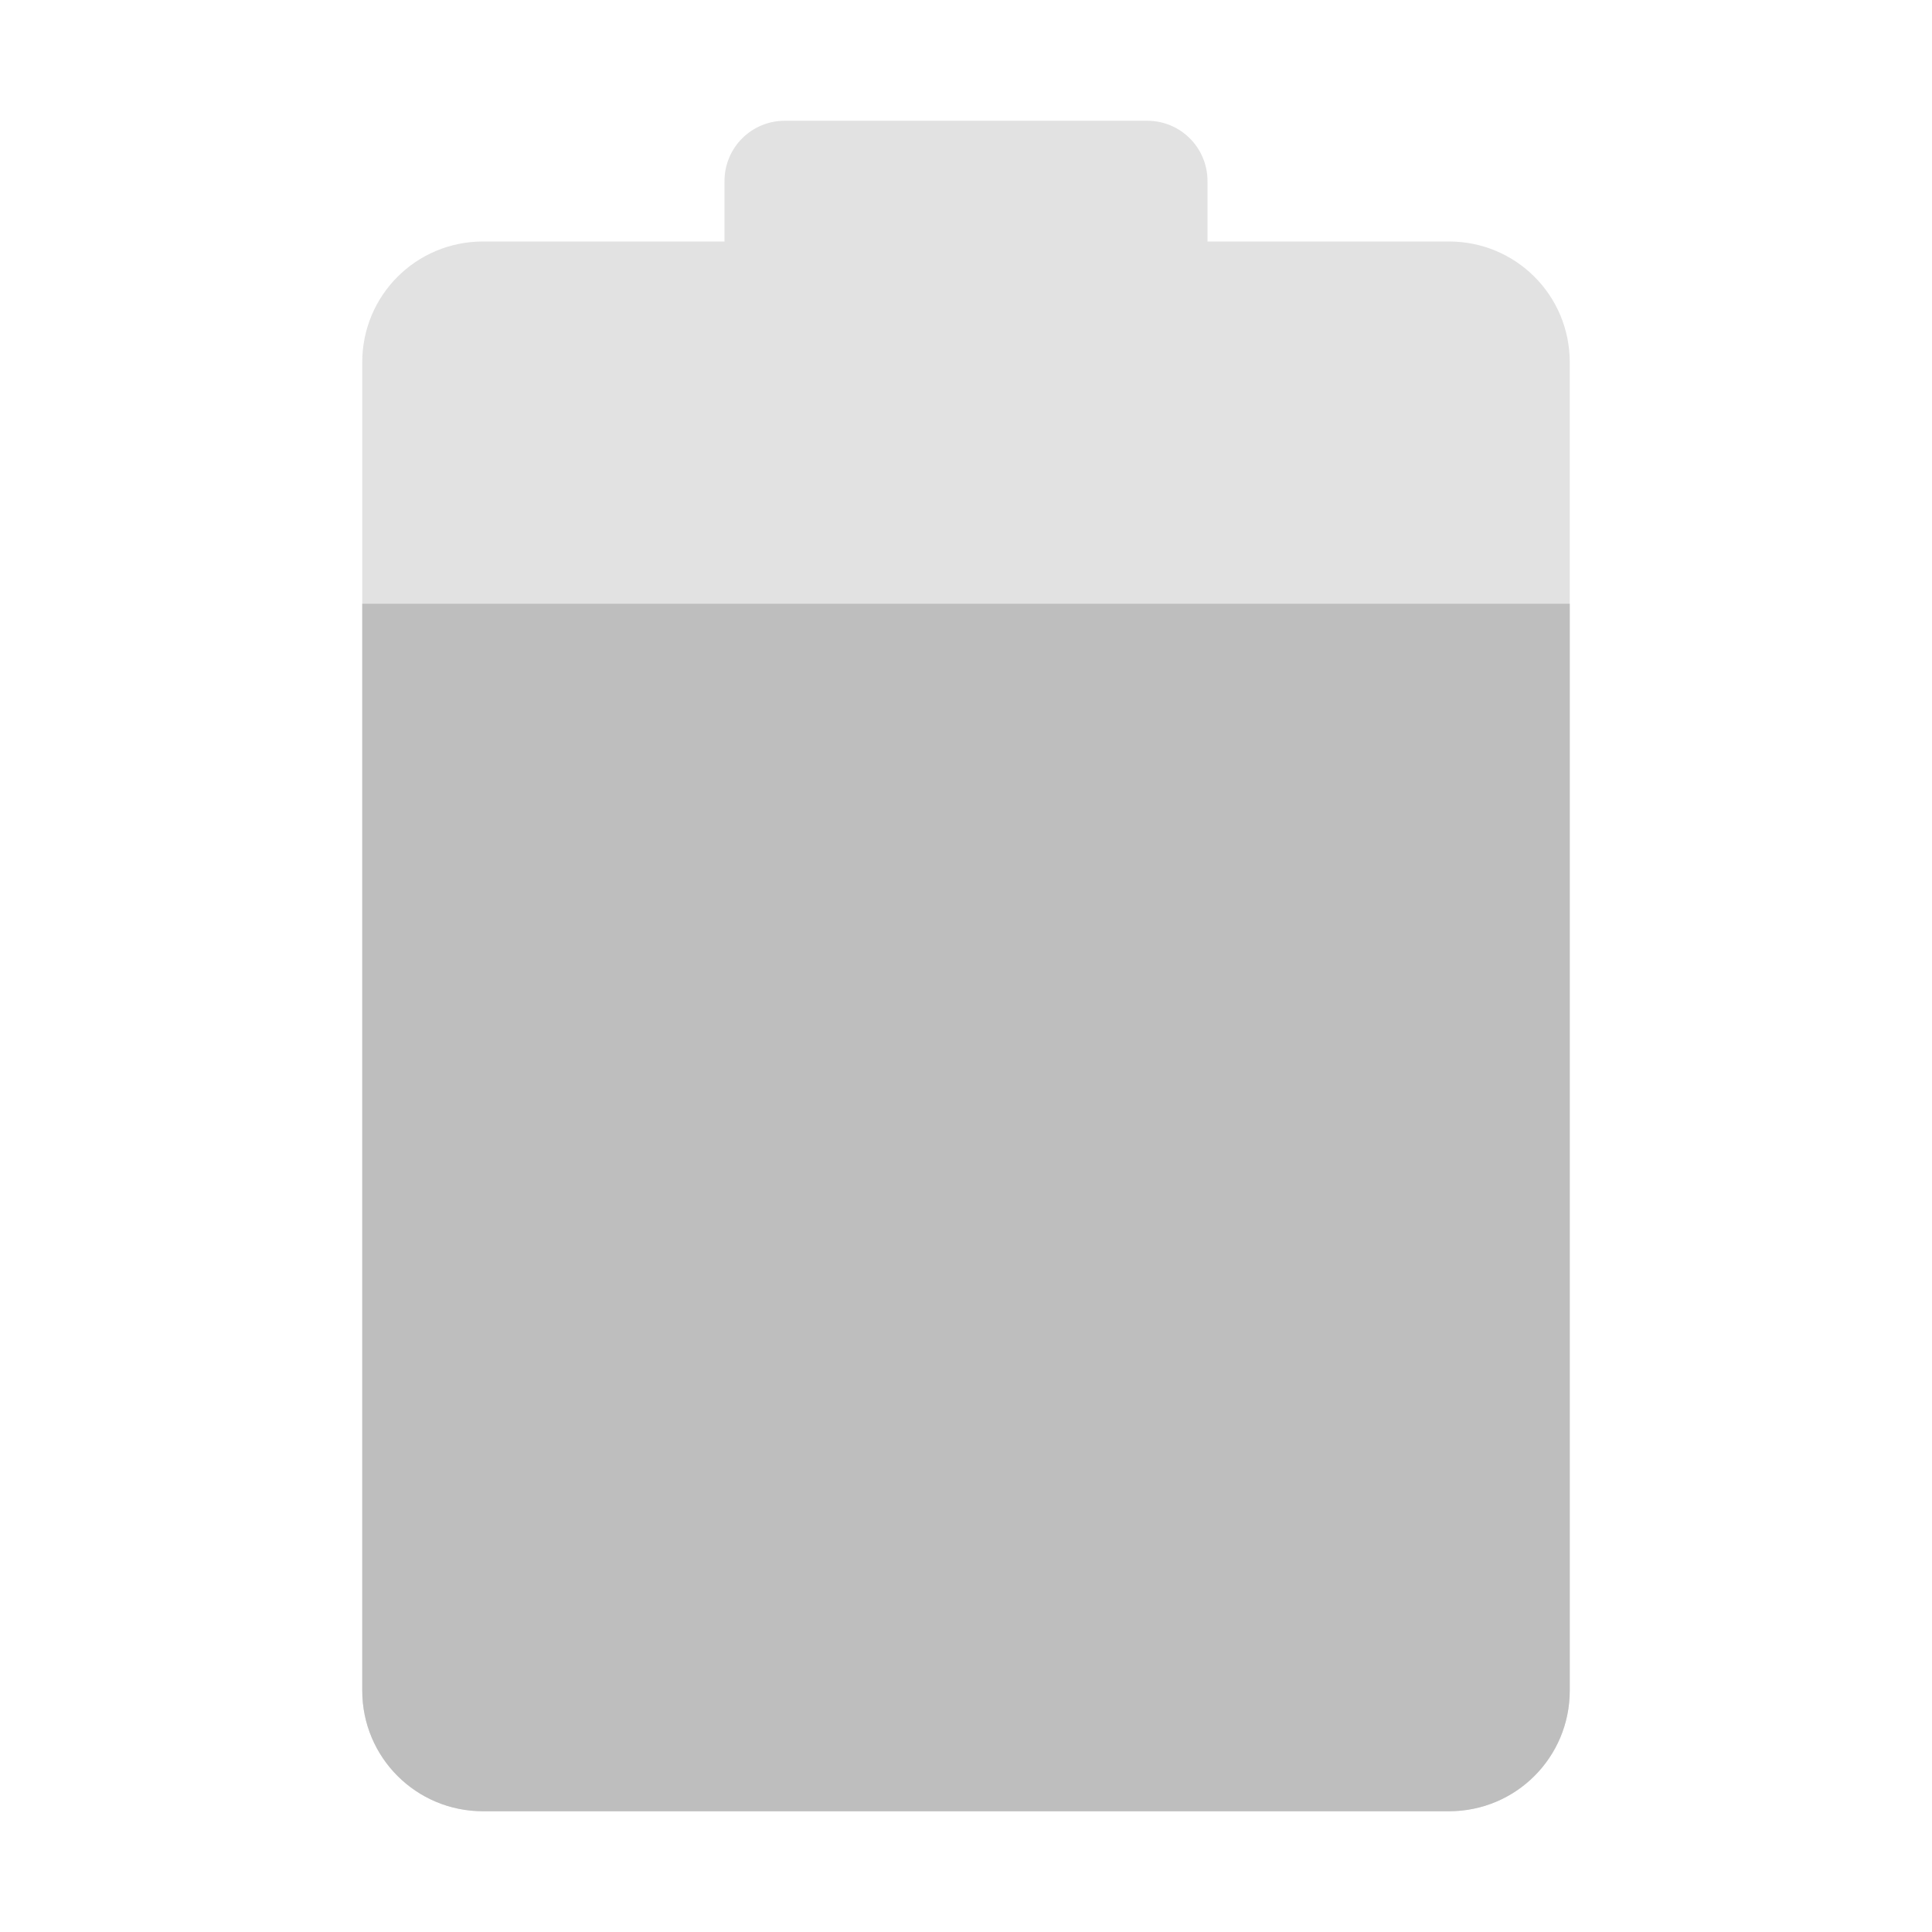
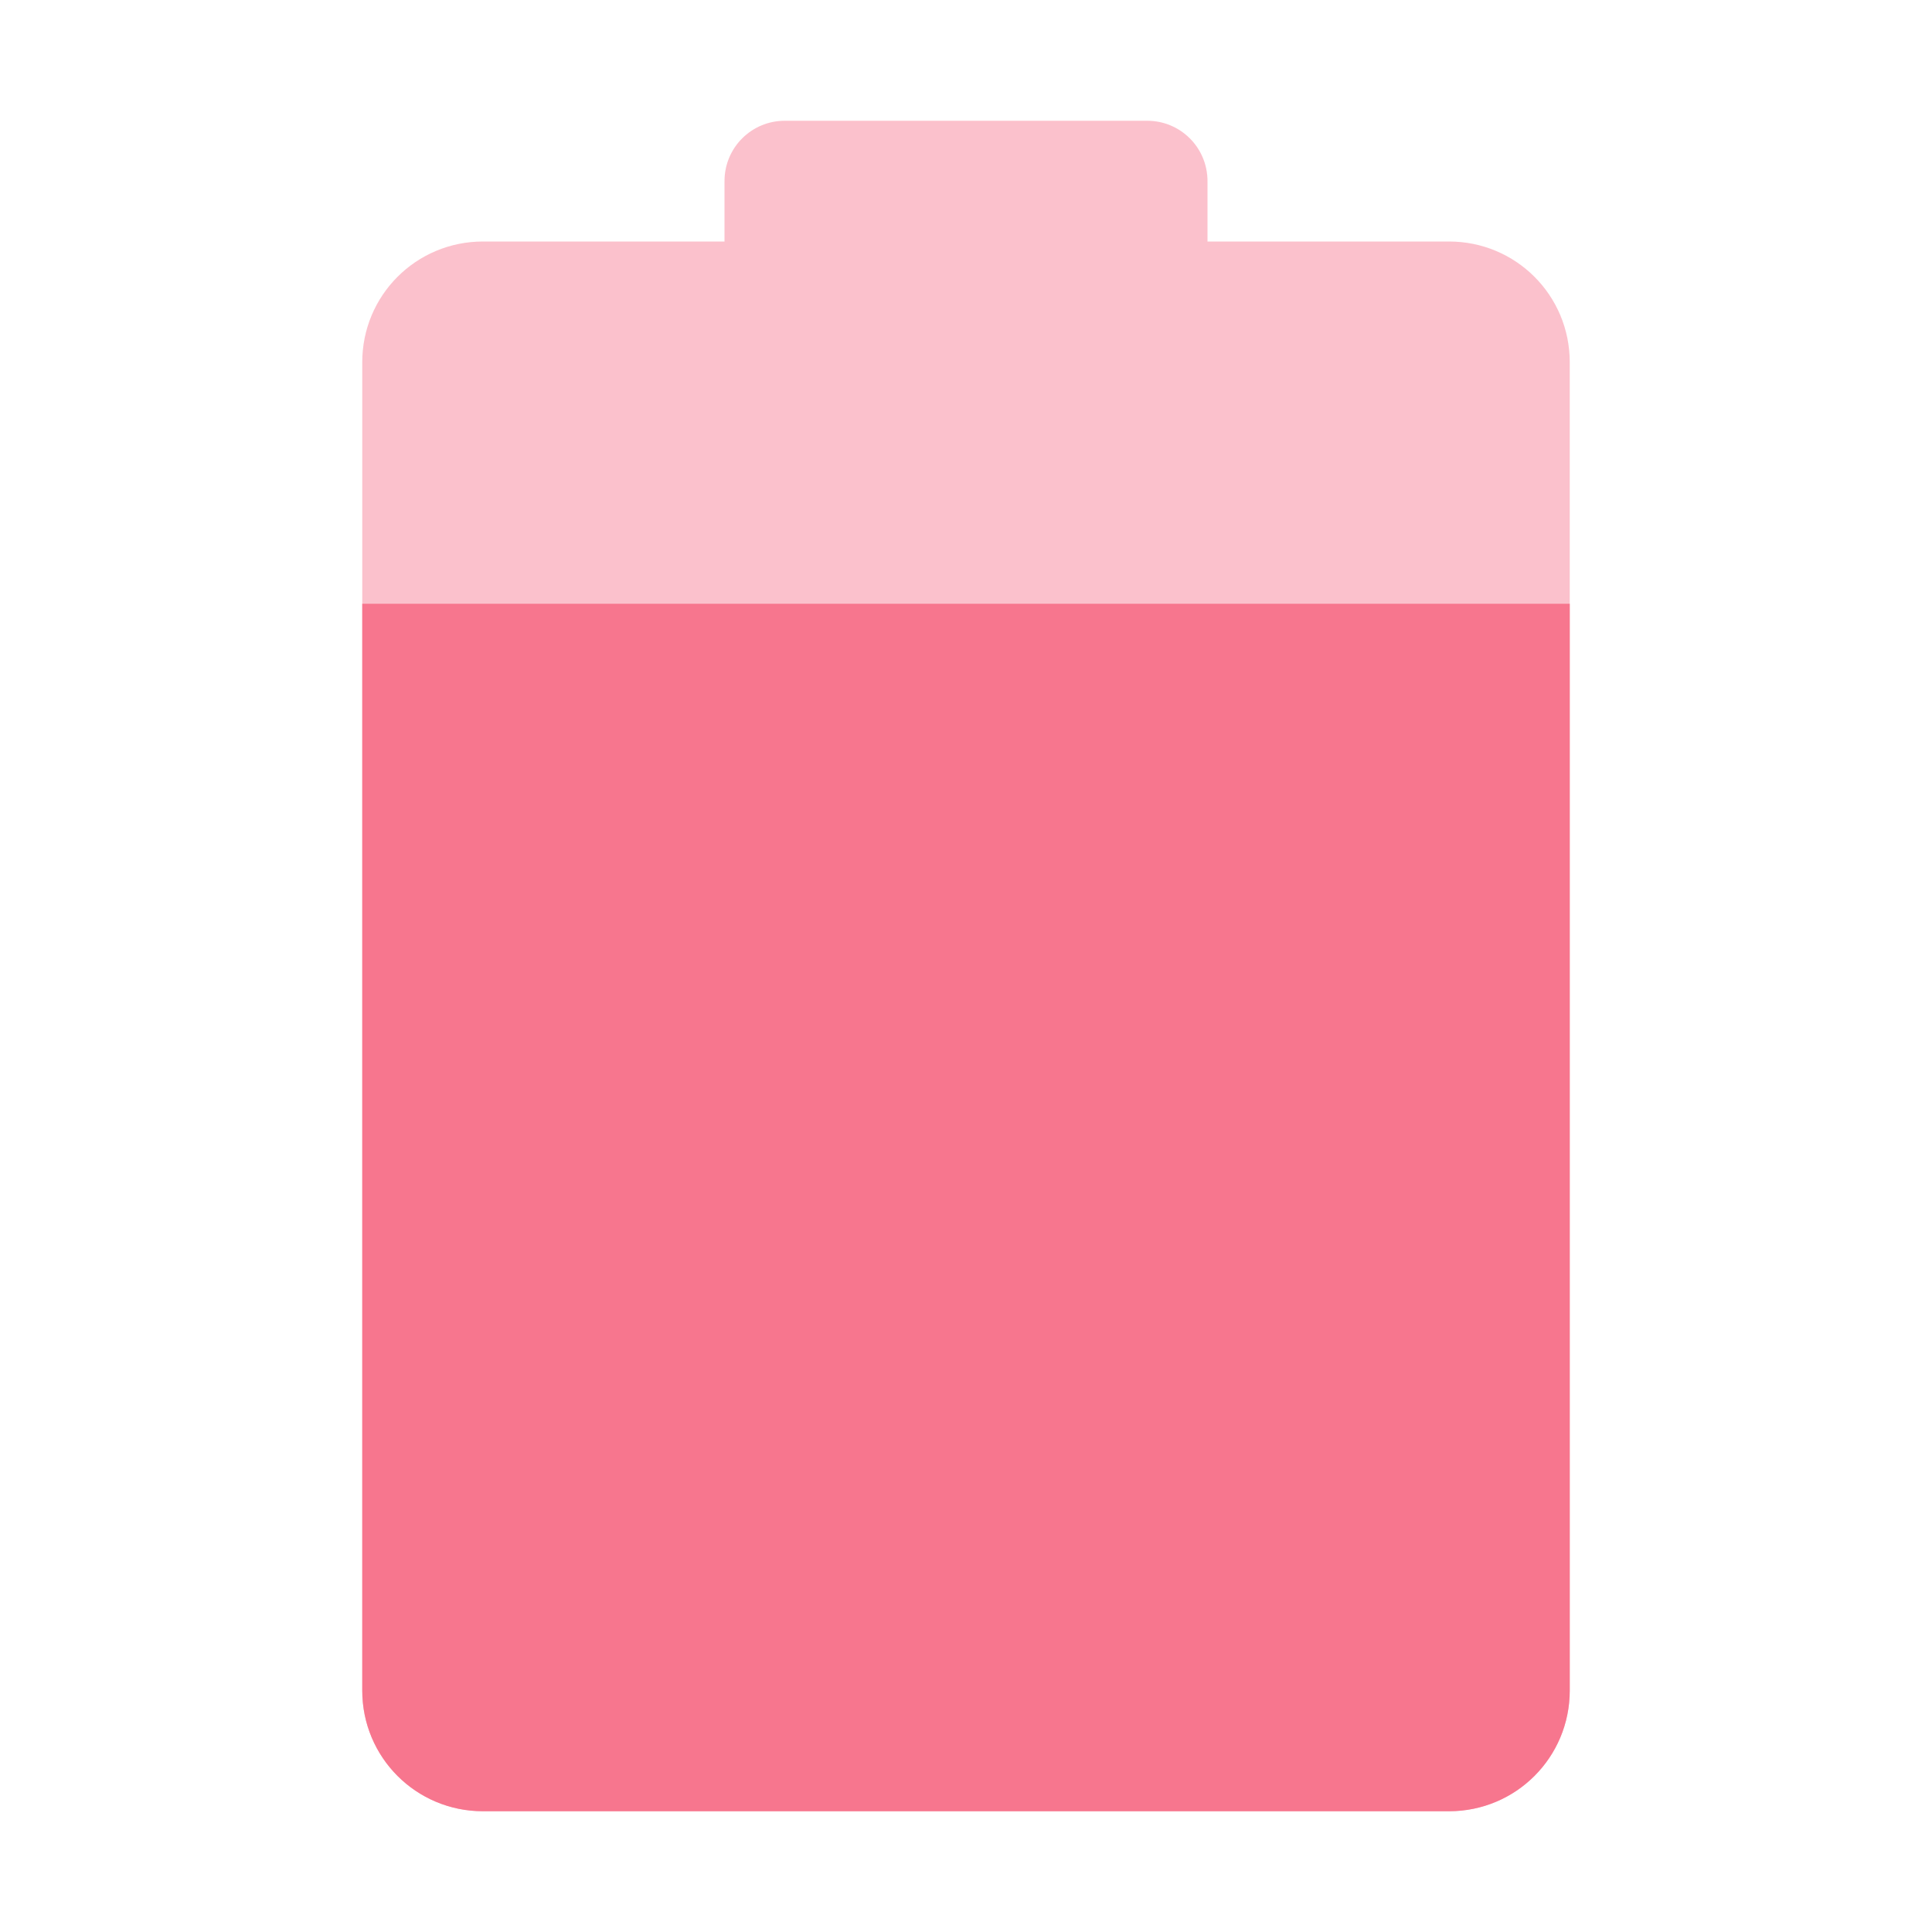
<svg xmlns="http://www.w3.org/2000/svg" width="16" height="16" id="svg2" version="1.0" style="display:inline">
  <defs id="defs4" />
  <g id="layer1" style="display:inline" transform="translate(0,-6)">
    <rect style="color:#000000;fill:#4e9a06;fill-opacity:1;fill-rule:nonzero;stroke:none;stroke-width:1.5;marker:none;visibility:visible;display:inline;overflow:visible;enable-background:accumulate" id="rect2999" width="7" height="10" x="24" y="10" rx="0.5" />
-     <path style="fill:#bebebe;fill-opacity:1;stroke:none;display:inline" d="m -18,20.75 c 0,0.693 0.557,1.25 1.25,1.25 l 8.5,0 C -7.558,22 -7,21.442 -7,20.75 L -7,9.25 C -7,8.557 -7.558,8 -8.25,8 L -10,8 -10,7 -10,6.5 C -10,6.223 -10.223,6 -10.5,6 l -0.5,0 -3,0 -0.5,0 C -14.777,6 -15,6.223 -15,6.5 l 0,0.5 0,1 -1.75,0 C -17.442,8 -18,8.557 -18,9.25 l 0,11.5 z m 2,-1.5 0,-8.5 c 0,-0.415 0.335,-0.75 0.75,-0.75 l 5.5,0 c 0.415,0 0.75,0.335 0.75,0.75 l 0,8.5 C -9,19.666 -9.335,20 -9.75,20 l -5.5,0 C -15.665,20 -16,19.666 -16,19.25 z" id="path3775" />
-     <rect rx="0.5" y="10" x="-16" height="10" width="7" id="rect3011" style="opacity:0.45;color:#000000;fill:#bebebe;fill-opacity:1;fill-rule:nonzero;stroke:none;stroke-width:1.5;marker:none;visibility:visible;display:inline;overflow:visible;enable-background:accumulate" />
-     <path style="color:#000000;fill:#bebebe;fill-opacity:1;fill-rule:nonzero;stroke:none;stroke-width:8;marker:none;visibility:visible;display:inline;overflow:visible;enable-background:accumulate;opacity:0.45" d="M 6.5,7 C 6.223,7 6,7.223 6,7.5 L 6,8 4,8 C 3.446,8 3,8.446 3,9 l 0,11 c 0,0.554 0.446,1 1,1 l 8,0 c 0.554,0 1,-0.446 1,-1 L 13,9 C 13,8.446 12.554,8 12,8 L 10,8 10,7.5 C 10,7.223 9.777,7 9.5,7 z" id="path3000" />
-     <path style="color:#000000;fill:#bebebe;fill-opacity:1;fill-rule:nonzero;stroke:none;stroke-width:8;marker:none;visibility:visible;display:inline;overflow:visible;enable-background:accumulate" d="M 7,30 11,36 8.542,36 9,40 5,34 7.504,34 z" id="rect3771" />
-     <path style="color:#000000;fill:#bebebe;fill-opacity:1;fill-rule:nonzero;stroke:none;stroke-width:8;marker:none;visibility:visible;display:inline;overflow:visible;enable-background:accumulate" d="m 3,11 0,9 c 0,0.554 0.446,1 1,1 l 8,0 c 0.554,0 1,-0.446 1,-1 l 0,-9 z" id="path3002" />
+     <path style="fill:#f7768e;fill-opacity:1;stroke:none;display:inline" d="m -18,20.75 c 0,0.693 0.557,1.25 1.25,1.25 l 8.5,0 C -7.558,22 -7,21.442 -7,20.75 L -7,9.25 C -7,8.557 -7.558,8 -8.25,8 L -10,8 -10,7 -10,6.5 C -10,6.223 -10.223,6 -10.5,6 l -0.5,0 -3,0 -0.5,0 C -14.777,6 -15,6.223 -15,6.5 l 0,0.5 0,1 -1.75,0 C -17.442,8 -18,8.557 -18,9.25 l 0,11.5 z m 2,-1.5 0,-8.5 c 0,-0.415 0.335,-0.75 0.75,-0.75 l 5.5,0 c 0.415,0 0.75,0.335 0.75,0.75 l 0,8.5 C -9,19.666 -9.335,20 -9.75,20 l -5.5,0 C -15.665,20 -16,19.666 -16,19.25 z" id="path3775" />
+     <rect rx="0.5" y="10" x="-16" height="10" width="7" id="rect3011" style="opacity:0.45;color:#000000;fill:#f7768e;fill-opacity:1;fill-rule:nonzero;stroke:none;stroke-width:1.5;marker:none;visibility:visible;display:inline;overflow:visible;enable-background:accumulate" />
+     <path style="color:#000000;fill:#f7768e;fill-opacity:1;fill-rule:nonzero;stroke:none;stroke-width:8;marker:none;visibility:visible;display:inline;overflow:visible;enable-background:accumulate;opacity:0.45" d="M 6.5,7 C 6.223,7 6,7.223 6,7.5 L 6,8 4,8 C 3.446,8 3,8.446 3,9 l 0,11 c 0,0.554 0.446,1 1,1 l 8,0 c 0.554,0 1,-0.446 1,-1 L 13,9 C 13,8.446 12.554,8 12,8 L 10,8 10,7.5 C 10,7.223 9.777,7 9.5,7 z" id="path3000" />
+     <path style="color:#000000;fill:#f7768e;fill-opacity:1;fill-rule:nonzero;stroke:none;stroke-width:8;marker:none;visibility:visible;display:inline;overflow:visible;enable-background:accumulate" d="M 7,30 11,36 8.542,36 9,40 5,34 7.504,34 z" id="rect3771" />
+     <path style="color:#000000;fill:#f7768e;fill-opacity:1;fill-rule:nonzero;stroke:none;stroke-width:8;marker:none;visibility:visible;display:inline;overflow:visible;enable-background:accumulate" d="m 3,11 0,9 c 0,0.554 0.446,1 1,1 l 8,0 c 0.554,0 1,-0.446 1,-1 l 0,-9 z" id="path3002" />
  </g>
</svg>
